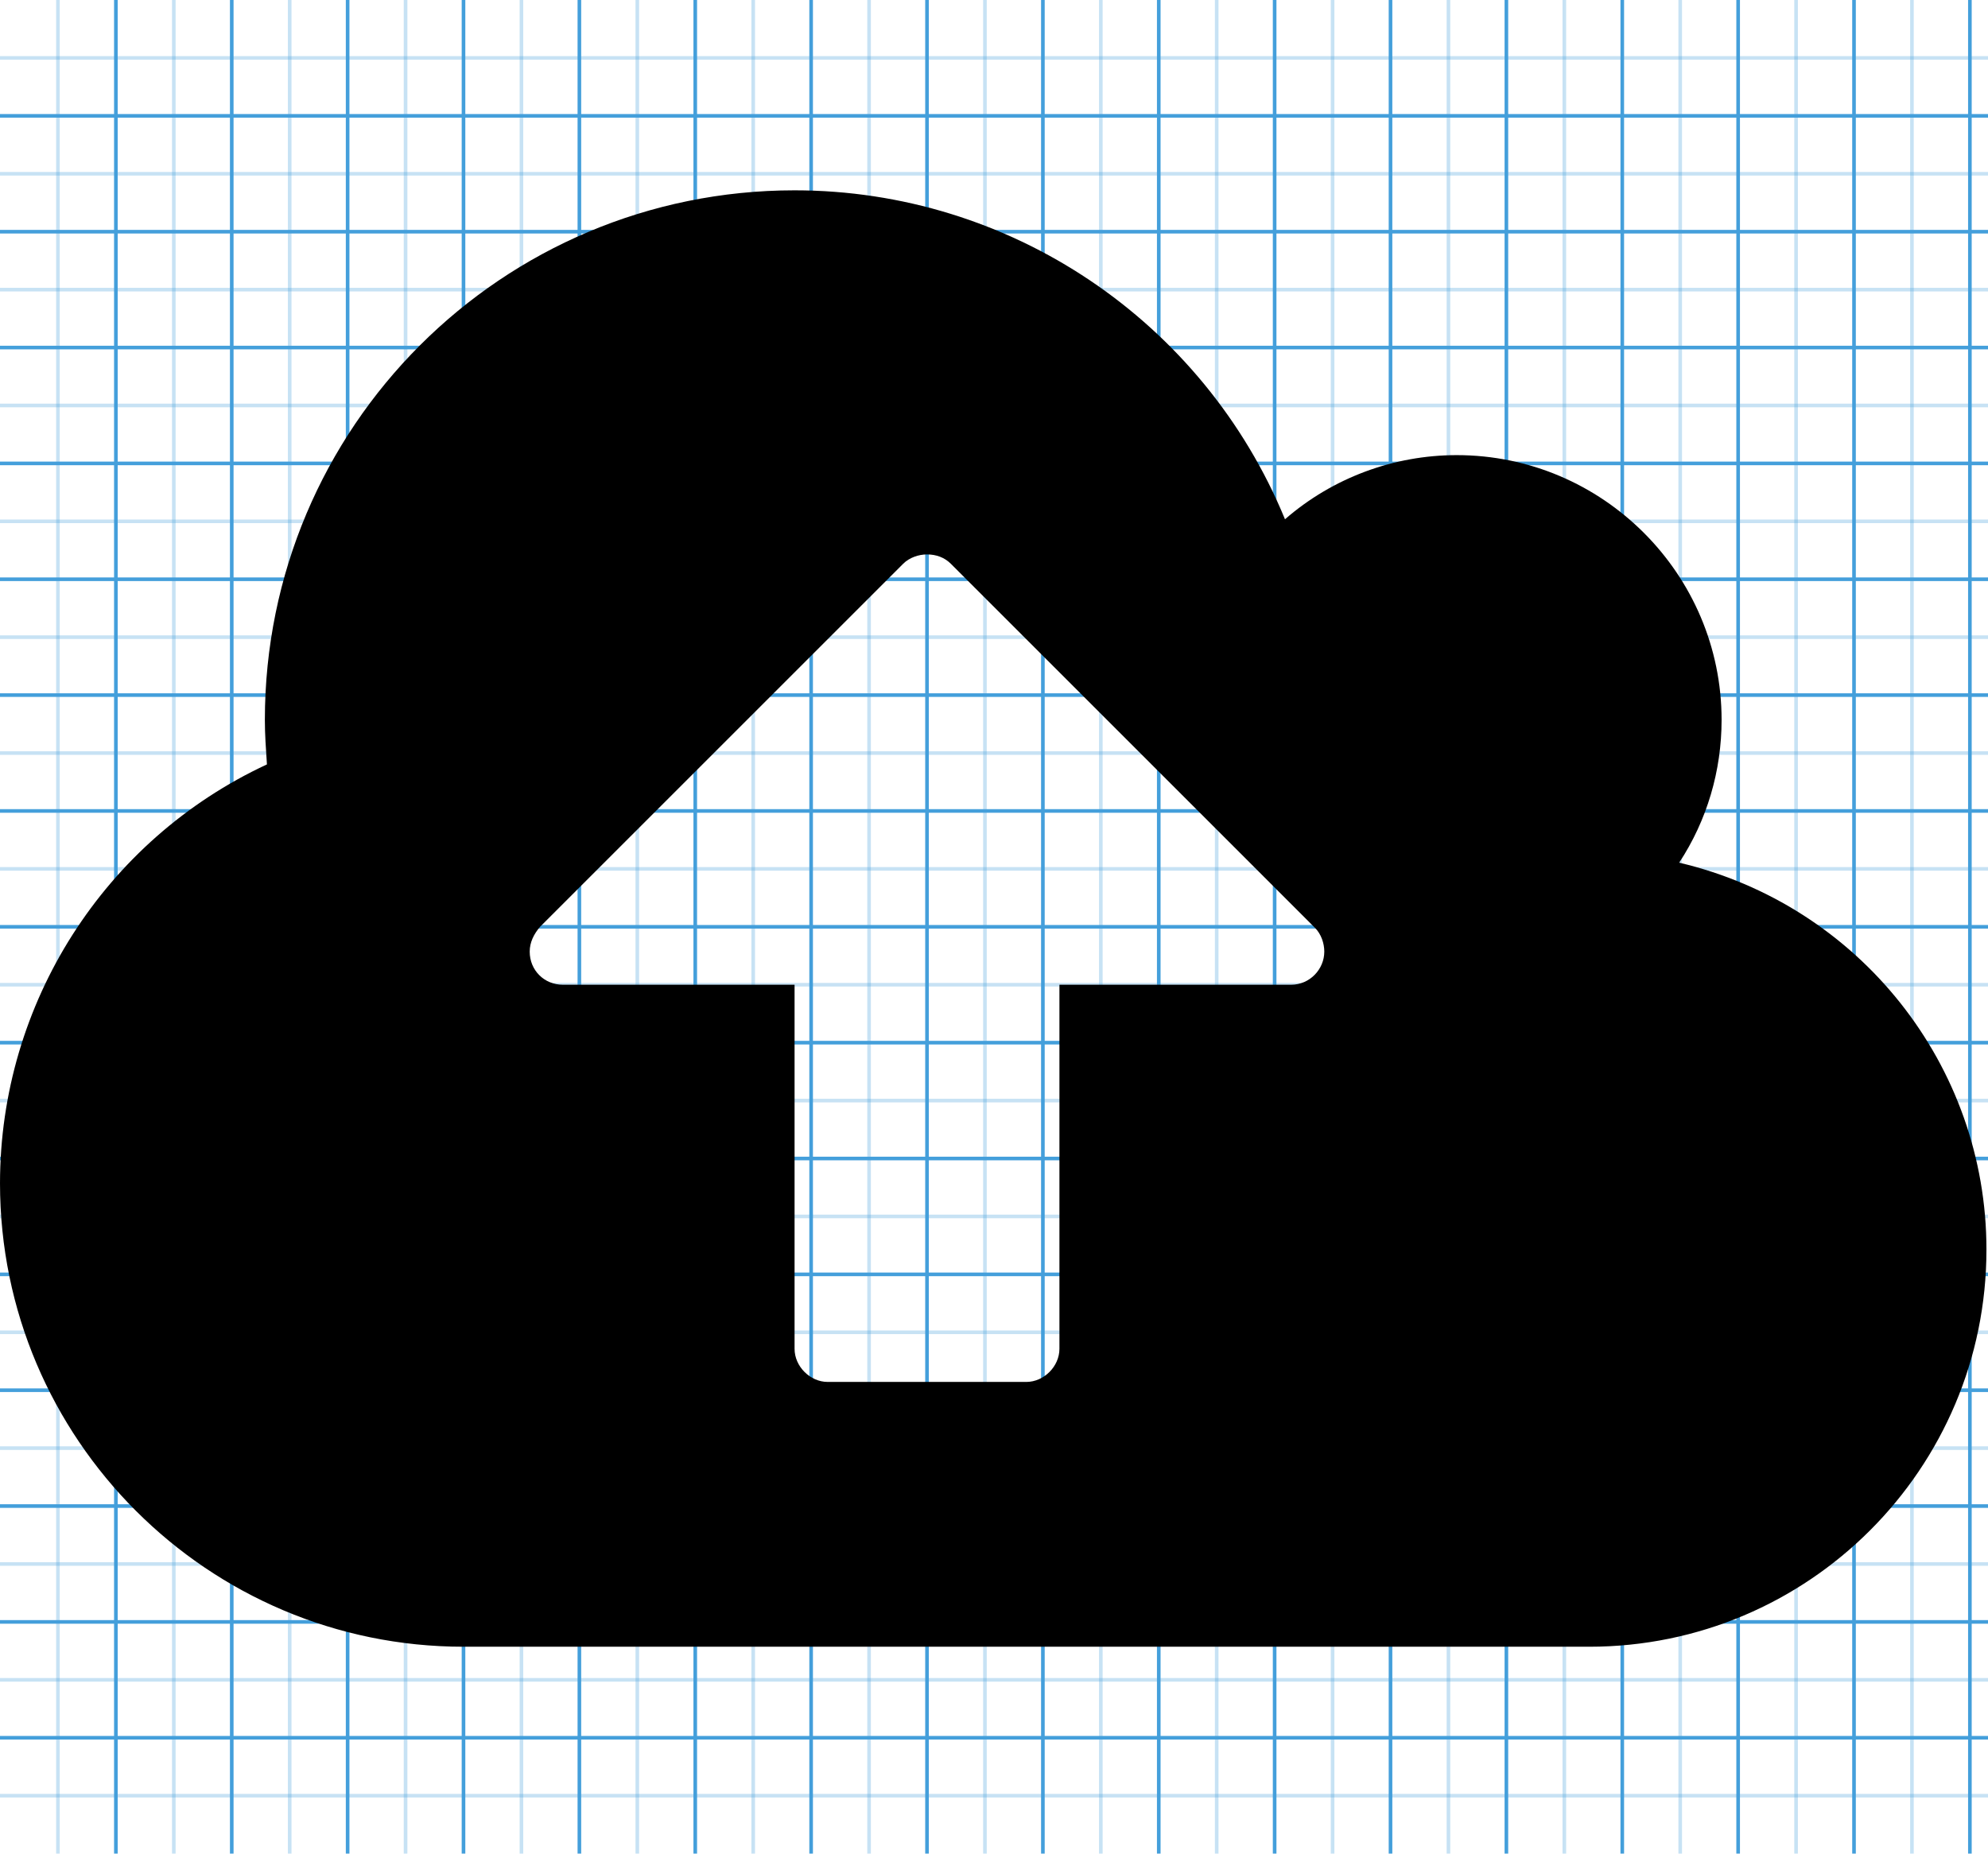
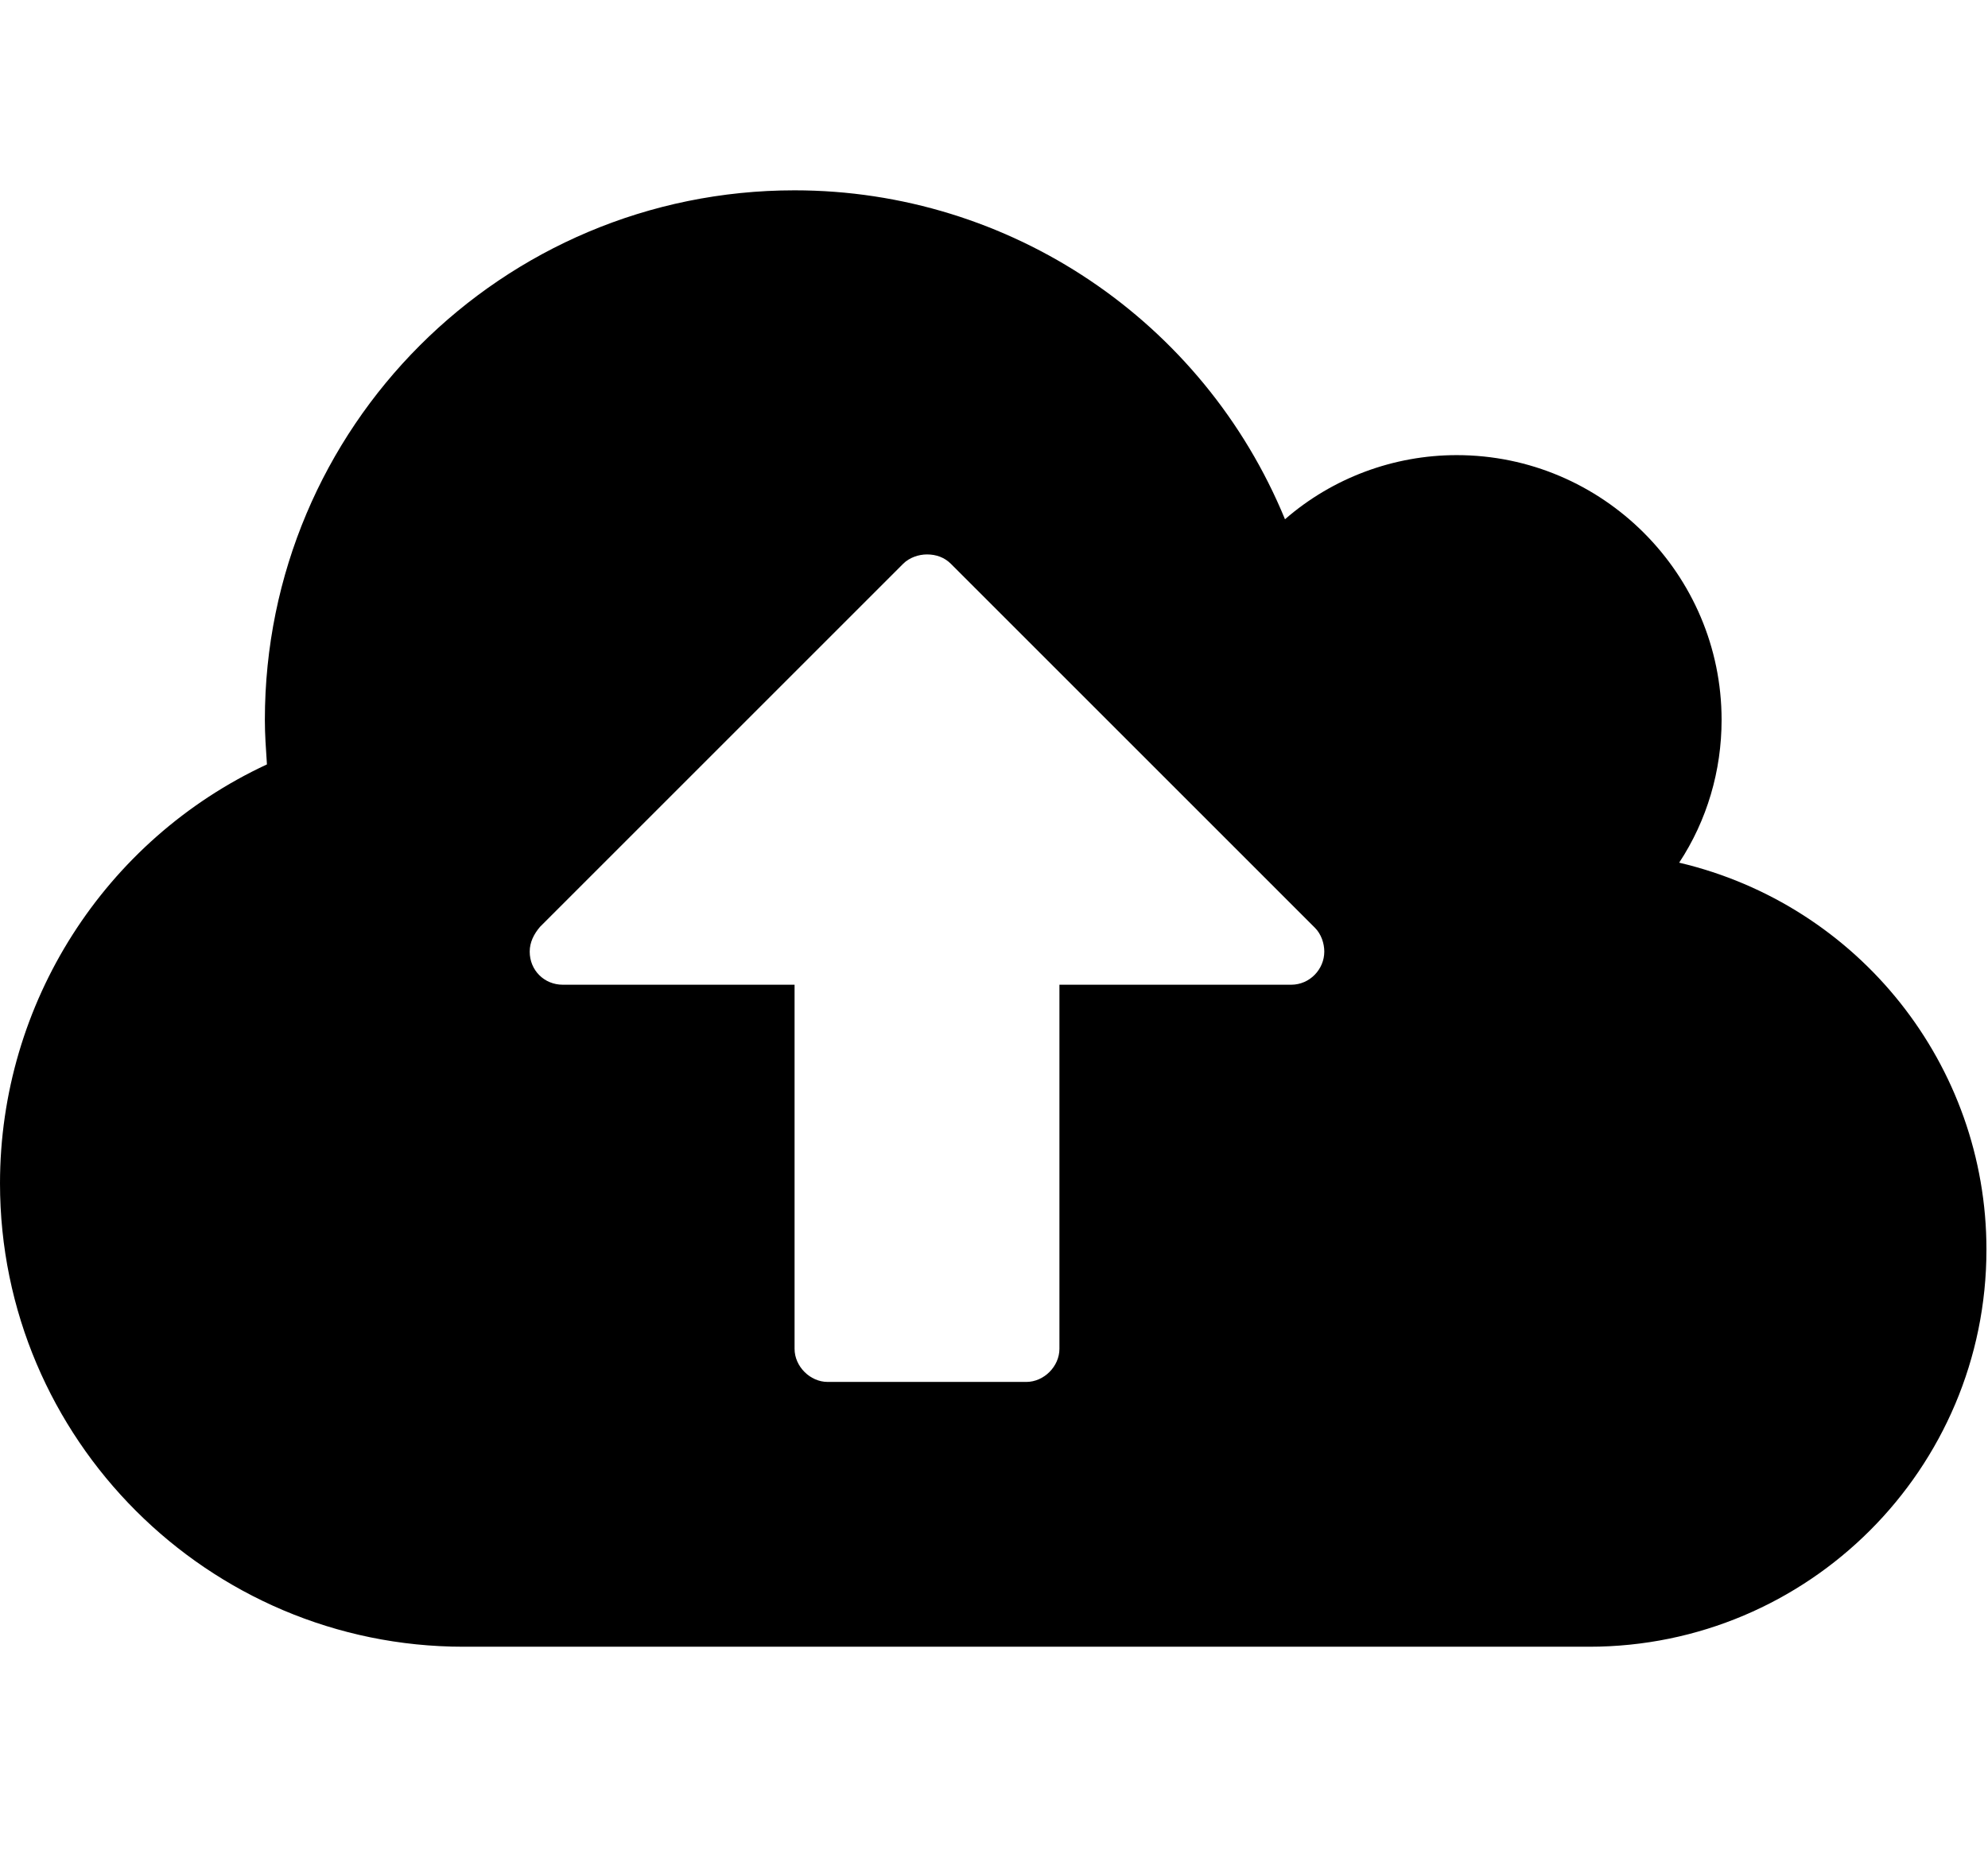
<svg xmlns="http://www.w3.org/2000/svg" version="1.1" width="549" height="512" viewBox="0 0 549 512">
-   <g id="icomoon-ignore">
-     <line stroke-width="1" x1="16" y1="0" x2="16" y2="512" stroke="#449FDB" opacity="0.3" />
-     <line stroke-width="1" x1="32" y1="0" x2="32" y2="512" stroke="#449FDB" opacity="1" />
-     <line stroke-width="1" x1="48" y1="0" x2="48" y2="512" stroke="#449FDB" opacity="0.3" />
-     <line stroke-width="1" x1="64" y1="0" x2="64" y2="512" stroke="#449FDB" opacity="1" />
-     <line stroke-width="1" x1="80" y1="0" x2="80" y2="512" stroke="#449FDB" opacity="0.3" />
-     <line stroke-width="1" x1="96" y1="0" x2="96" y2="512" stroke="#449FDB" opacity="1" />
-     <line stroke-width="1" x1="112" y1="0" x2="112" y2="512" stroke="#449FDB" opacity="0.3" />
-     <line stroke-width="1" x1="128" y1="0" x2="128" y2="512" stroke="#449FDB" opacity="1" />
-     <line stroke-width="1" x1="144" y1="0" x2="144" y2="512" stroke="#449FDB" opacity="0.3" />
-     <line stroke-width="1" x1="160" y1="0" x2="160" y2="512" stroke="#449FDB" opacity="1" />
-     <line stroke-width="1" x1="176" y1="0" x2="176" y2="512" stroke="#449FDB" opacity="0.3" />
-     <line stroke-width="1" x1="192" y1="0" x2="192" y2="512" stroke="#449FDB" opacity="1" />
-     <line stroke-width="1" x1="208" y1="0" x2="208" y2="512" stroke="#449FDB" opacity="0.3" />
-     <line stroke-width="1" x1="224" y1="0" x2="224" y2="512" stroke="#449FDB" opacity="1" />
-     <line stroke-width="1" x1="240" y1="0" x2="240" y2="512" stroke="#449FDB" opacity="0.3" />
-     <line stroke-width="1" x1="256" y1="0" x2="256" y2="512" stroke="#449FDB" opacity="1" />
-     <line stroke-width="1" x1="272" y1="0" x2="272" y2="512" stroke="#449FDB" opacity="0.3" />
-     <line stroke-width="1" x1="288" y1="0" x2="288" y2="512" stroke="#449FDB" opacity="1" />
-     <line stroke-width="1" x1="304" y1="0" x2="304" y2="512" stroke="#449FDB" opacity="0.3" />
-     <line stroke-width="1" x1="320" y1="0" x2="320" y2="512" stroke="#449FDB" opacity="1" />
-     <line stroke-width="1" x1="336" y1="0" x2="336" y2="512" stroke="#449FDB" opacity="0.3" />
-     <line stroke-width="1" x1="352" y1="0" x2="352" y2="512" stroke="#449FDB" opacity="1" />
-     <line stroke-width="1" x1="368" y1="0" x2="368" y2="512" stroke="#449FDB" opacity="0.3" />
-     <line stroke-width="1" x1="384" y1="0" x2="384" y2="512" stroke="#449FDB" opacity="1" />
-     <line stroke-width="1" x1="400" y1="0" x2="400" y2="512" stroke="#449FDB" opacity="0.3" />
-     <line stroke-width="1" x1="416" y1="0" x2="416" y2="512" stroke="#449FDB" opacity="1" />
-     <line stroke-width="1" x1="432" y1="0" x2="432" y2="512" stroke="#449FDB" opacity="0.3" />
-     <line stroke-width="1" x1="448" y1="0" x2="448" y2="512" stroke="#449FDB" opacity="1" />
-     <line stroke-width="1" x1="464" y1="0" x2="464" y2="512" stroke="#449FDB" opacity="0.3" />
-     <line stroke-width="1" x1="480" y1="0" x2="480" y2="512" stroke="#449FDB" opacity="1" />
-     <line stroke-width="1" x1="496" y1="0" x2="496" y2="512" stroke="#449FDB" opacity="0.3" />
-     <line stroke-width="1" x1="512" y1="0" x2="512" y2="512" stroke="#449FDB" opacity="1" />
-     <line stroke-width="1" x1="528" y1="0" x2="528" y2="512" stroke="#449FDB" opacity="0.3" />
-     <line stroke-width="1" x1="544" y1="0" x2="544" y2="512" stroke="#449FDB" opacity="1" />
-     <line stroke-width="1" x1="0" y1="16" x2="549" y2="16" stroke="#449FDB" opacity="0.3" />
-     <line stroke-width="1" x1="0" y1="32" x2="549" y2="32" stroke="#449FDB" opacity="1" />
-     <line stroke-width="1" x1="0" y1="48" x2="549" y2="48" stroke="#449FDB" opacity="0.3" />
-     <line stroke-width="1" x1="0" y1="64" x2="549" y2="64" stroke="#449FDB" opacity="1" />
-     <line stroke-width="1" x1="0" y1="80" x2="549" y2="80" stroke="#449FDB" opacity="0.3" />
-     <line stroke-width="1" x1="0" y1="96" x2="549" y2="96" stroke="#449FDB" opacity="1" />
-     <line stroke-width="1" x1="0" y1="112" x2="549" y2="112" stroke="#449FDB" opacity="0.3" />
-     <line stroke-width="1" x1="0" y1="128" x2="549" y2="128" stroke="#449FDB" opacity="1" />
-     <line stroke-width="1" x1="0" y1="144" x2="549" y2="144" stroke="#449FDB" opacity="0.3" />
-     <line stroke-width="1" x1="0" y1="160" x2="549" y2="160" stroke="#449FDB" opacity="1" />
-     <line stroke-width="1" x1="0" y1="176" x2="549" y2="176" stroke="#449FDB" opacity="0.3" />
-     <line stroke-width="1" x1="0" y1="192" x2="549" y2="192" stroke="#449FDB" opacity="1" />
-     <line stroke-width="1" x1="0" y1="208" x2="549" y2="208" stroke="#449FDB" opacity="0.3" />
-     <line stroke-width="1" x1="0" y1="224" x2="549" y2="224" stroke="#449FDB" opacity="1" />
-     <line stroke-width="1" x1="0" y1="240" x2="549" y2="240" stroke="#449FDB" opacity="0.3" />
-     <line stroke-width="1" x1="0" y1="256" x2="549" y2="256" stroke="#449FDB" opacity="1" />
-     <line stroke-width="1" x1="0" y1="272" x2="549" y2="272" stroke="#449FDB" opacity="0.3" />
-     <line stroke-width="1" x1="0" y1="288" x2="549" y2="288" stroke="#449FDB" opacity="1" />
-     <line stroke-width="1" x1="0" y1="304" x2="549" y2="304" stroke="#449FDB" opacity="0.3" />
-     <line stroke-width="1" x1="0" y1="320" x2="549" y2="320" stroke="#449FDB" opacity="1" />
-     <line stroke-width="1" x1="0" y1="336" x2="549" y2="336" stroke="#449FDB" opacity="0.3" />
-     <line stroke-width="1" x1="0" y1="352" x2="549" y2="352" stroke="#449FDB" opacity="1" />
-     <line stroke-width="1" x1="0" y1="368" x2="549" y2="368" stroke="#449FDB" opacity="0.3" />
-     <line stroke-width="1" x1="0" y1="384" x2="549" y2="384" stroke="#449FDB" opacity="1" />
-     <line stroke-width="1" x1="0" y1="400" x2="549" y2="400" stroke="#449FDB" opacity="0.3" />
-     <line stroke-width="1" x1="0" y1="416" x2="549" y2="416" stroke="#449FDB" opacity="1" />
-     <line stroke-width="1" x1="0" y1="432" x2="549" y2="432" stroke="#449FDB" opacity="0.3" />
-     <line stroke-width="1" x1="0" y1="448" x2="549" y2="448" stroke="#449FDB" opacity="1" />
-     <line stroke-width="1" x1="0" y1="464" x2="549" y2="464" stroke="#449FDB" opacity="0.3" />
-     <line stroke-width="1" x1="0" y1="480" x2="549" y2="480" stroke="#449FDB" opacity="1" />
-     <line stroke-width="1" x1="0" y1="496" x2="549" y2="496" stroke="#449FDB" opacity="0.3" />
-   </g>
  <path d="M365.714 262.857c0-2.286-0.857-4.857-2.572-6.572l-100.572-100.572c-1.714-1.714-4-2.571-6.572-2.571-2.286 0-4.857 0.857-6.572 2.571l-100.286 100.286c-1.714 2-2.857 4.286-2.857 6.857 0 5.143 4 9.143 9.143 9.143h64v100.572c0 4.857 4.286 9.143 9.143 9.143h54.857c4.857 0 9.143-4.286 9.143-9.143v-100.572h64c5.143 0 9.143-4.286 9.143-9.143zM548.572 345.143c0 60.572-49.143 109.714-109.714 109.714h-310.857c-70.572 0-128-57.428-128-128 0-49.714 28.857-94.857 73.715-115.714-0.285-4.286-0.572-8.286-0.572-12.286 0-80.857 65.429-146.286 146.286-146.286 59.429 0 112.857 36 135.429 90.857 13.143-11.429 30-17.715 47.428-17.715 40.286 0 73.143 32.857 73.143 73.143 0 14-4 27.714-11.714 39.428 49.714 11.714 84.857 56 84.857 106.857z" />
</svg>
